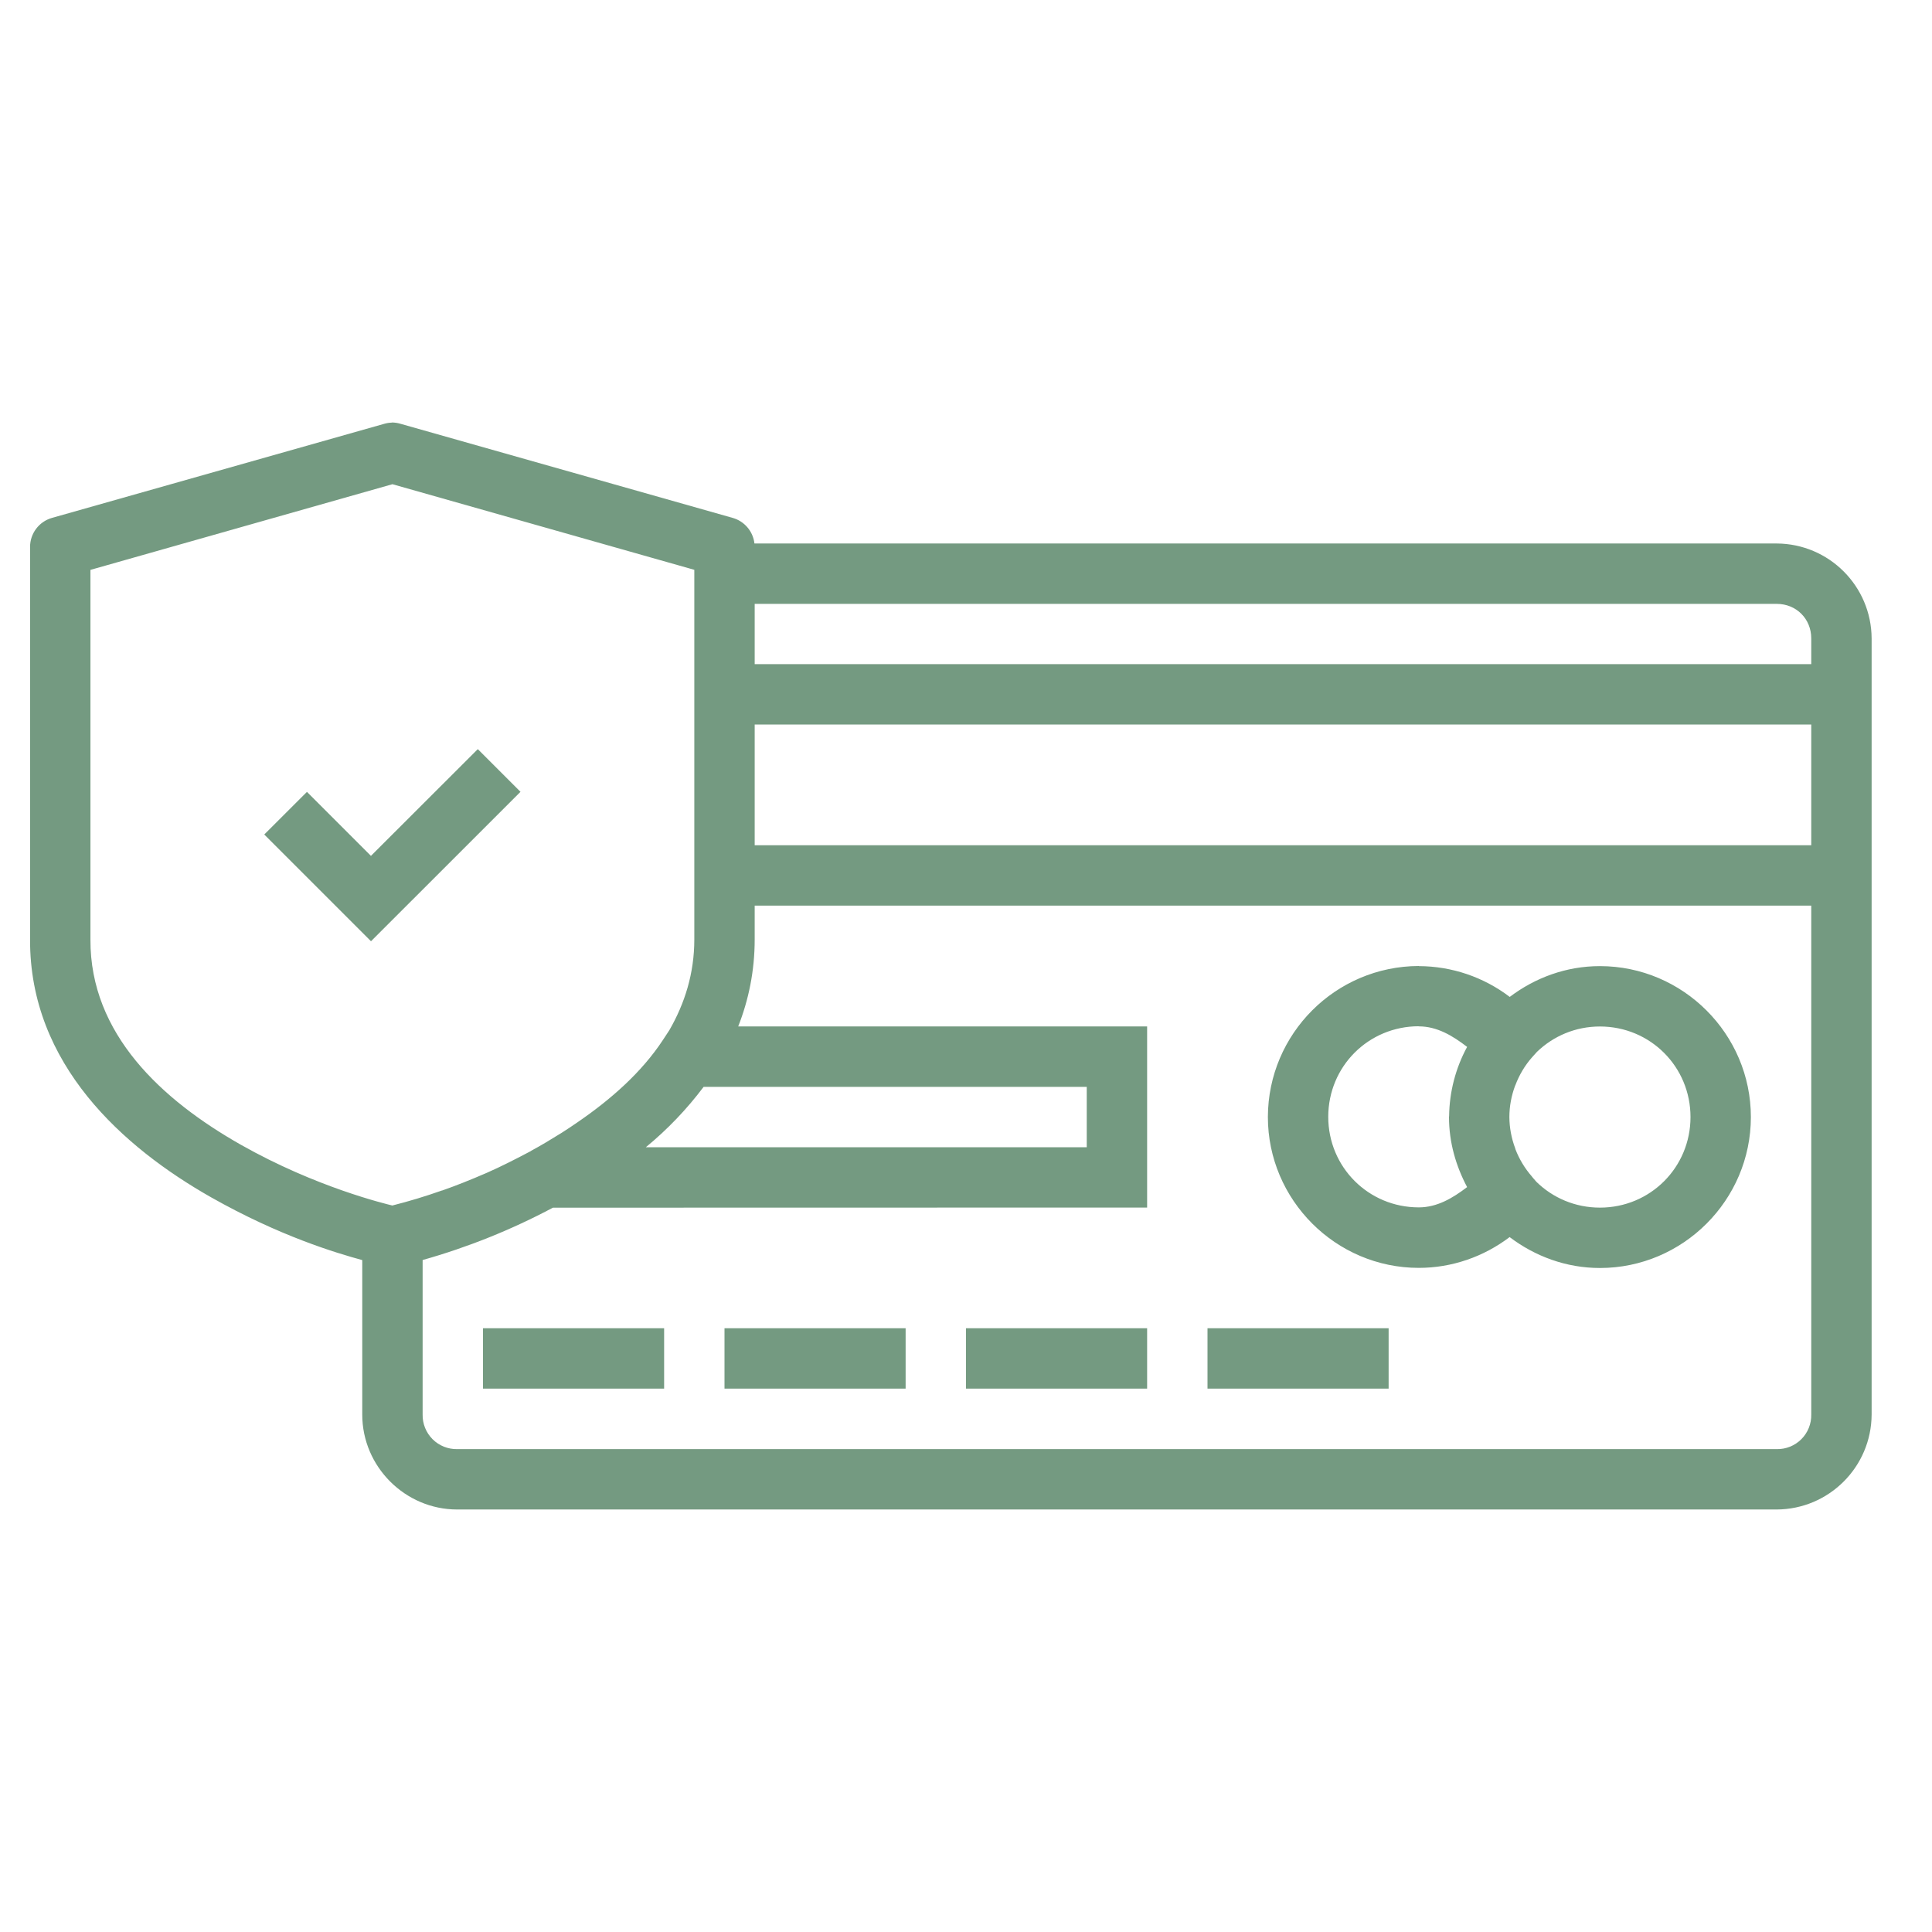
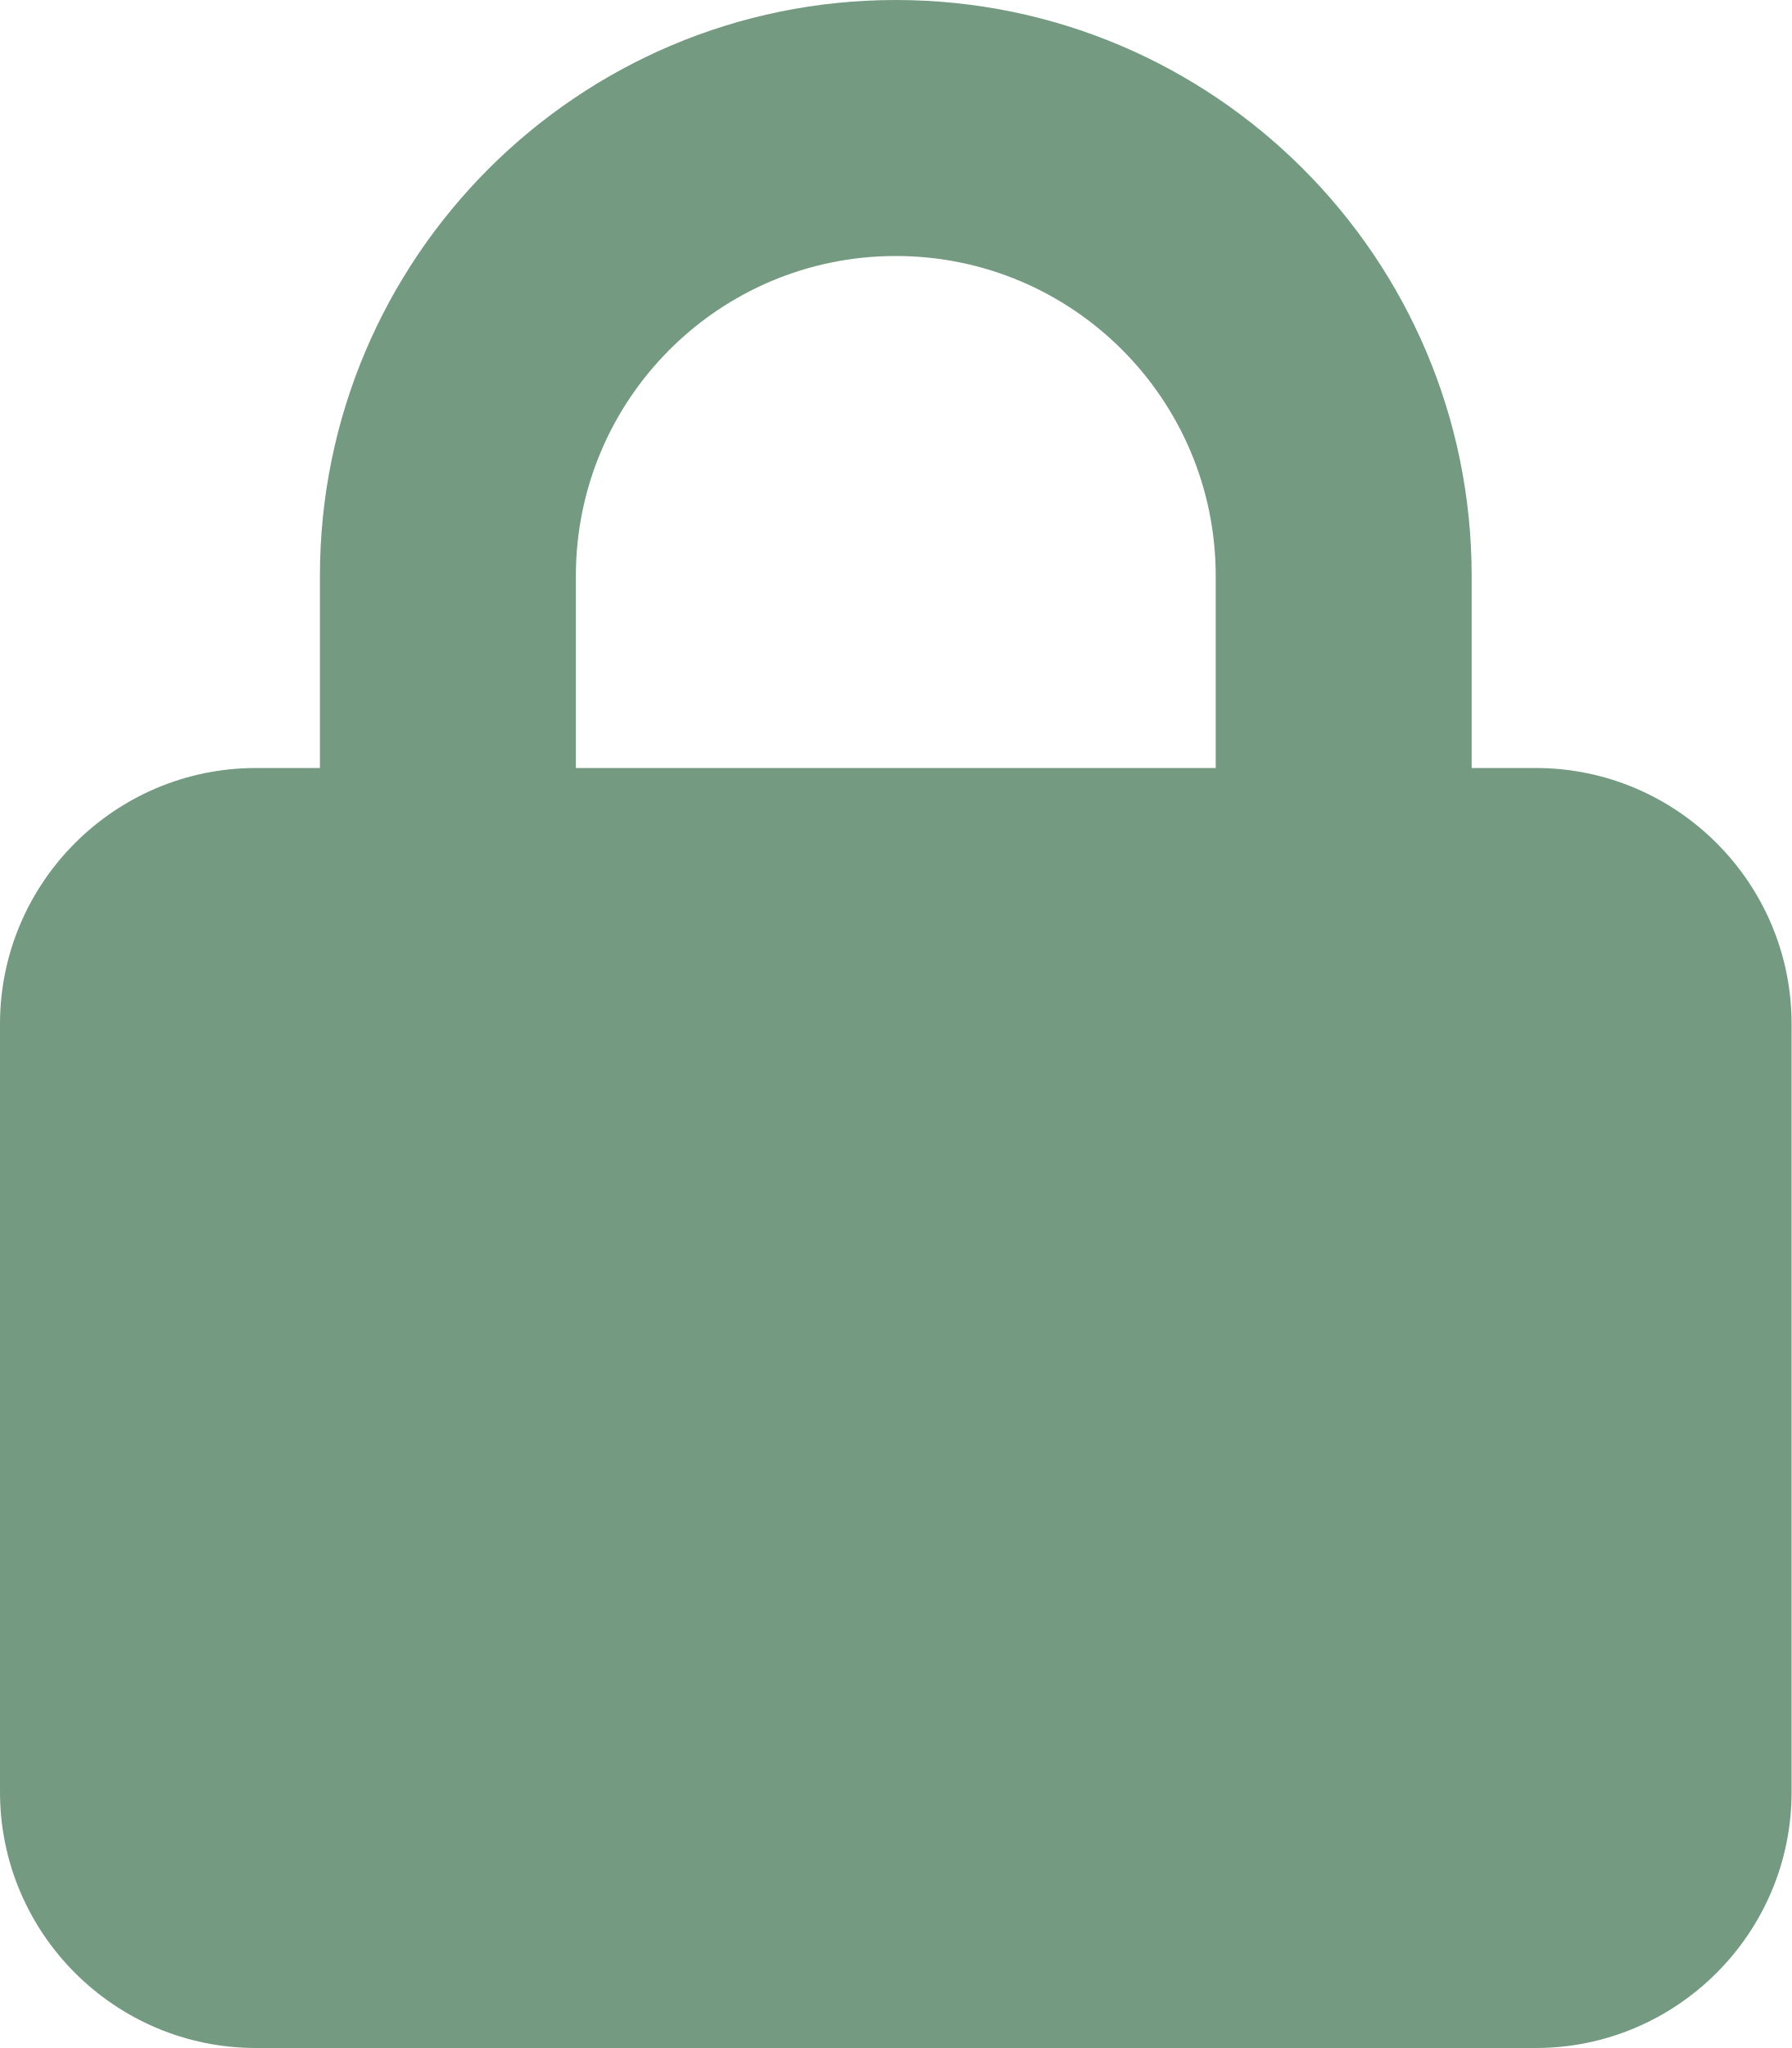
- <svg xmlns="http://www.w3.org/2000/svg" fill="#749A81" width="32" height="32">
-   <path d="M6.488 6.998V7a.5.5 0 0 0-.125.02L.861 8.578a.5.5 0 0 0-.363.483v6.5c-.008 2.071 1.549 3.448 2.998 4.27 1.14.645 2.072.922 2.504 1.04v2.559c0 .862.71 1.572 1.572 1.572h21.856A1.58 1.58 0 0 0 31 23.43V10.574a1.58 1.58 0 0 0-1.572-1.572H12.496a.5.5 0 0 0-.36-.424L6.636 7.02a.5.5 0 0 0-.147-.022zM6.5 8.02l5 1.418v6.122c0 .562-.158 1.06-.414 1.504l-.107.163c-.35.532-.857.98-1.41 1.359-.091.062-.181.124-.274.182l-.012.007c-.16.1-.323.198-.486.286v.002c-.249.132-.5.26-.735.363-.269.117-.522.217-.74.293-.003 0-.007 0-.01.002a9.236 9.236 0 0 1-.814.246c-.109-.027-1.26-.3-2.508-1.006-1.304-.739-2.499-1.831-2.492-3.398V9.439L6.5 8.02zm6 1.982h16.928c.324 0 .572.247.572.572V11H12.5v-.998zm0 1.998H30v2H12.5v-2zm-4.586.408-1.77 1.768-1.06-1.06-.707.706 1.768 1.768 2.476-2.475-.707-.707zM12.5 15H30v8.43a.561.561 0 0 1-.572.572H7.572A.562.562 0 0 1 7 23.43v-2.56a10.87 10.87 0 0 0 2.158-.867L19 20.001v-3h-6.773c.172-.438.273-.917.273-1.441V15zm11 1a2.508 2.508 0 0 0-2.5 2.5c0 1.375 1.125 2.5 2.5 2.5.548 0 1.074-.184 1.504-.51.419.317.934.512 1.496.512 1.375 0 2.5-1.125 2.5-2.5s-1.125-2.5-2.5-2.5c-.562 0-1.076.194-1.494.51a2.496 2.496 0 0 0-1.504-.51H23.5V16zm-.002.998V17h.002c.304 0 .563.157.8.34a2.463 2.463 0 0 0-.298 1.146l-.002.012v.004c0 .42.115.811.3 1.16-.238.182-.497.336-.8.336-.834 0-1.5-.666-1.5-1.5s.665-1.499 1.498-1.5zm3.002.004c.834 0 1.5.666 1.5 1.5s-.666 1.5-1.5 1.5c-.412 0-.783-.163-1.053-.428l-.052-.06-.02-.024-.004-.006a1.503 1.503 0 0 1-.271-.45l-.004-.016a1.493 1.493 0 0 1-.096-.516c0-.18.034-.356.096-.522l.004-.007c.063-.167.155-.324.275-.46l.082-.091c.27-.26.635-.42 1.043-.42zm-14.846 1H18v1h-7.303a5.83 5.83 0 0 0 .957-1zM8 22v1h3v-1H8zm4 0v1h3v-1h-3zm4 0v1h3v-1h-3zm4 0v1h3v-1h-3z" color="#000" font-family="sans-serif" font-weight="400" overflow="visible" style="line-height:normal;text-indent:0;text-align:start;text-decoration-line:none;text-decoration-style:solid;text-decoration-color:#000;text-transform:none;block-progression:tb;white-space:normal;isolation:auto;mix-blend-mode:normal;solid-color:#000;solid-opacity:1" />
+ <svg xmlns="http://www.w3.org/2000/svg" fill="#749A81" viewBox="0 0 448 512">
+   <path d="M144 144v48H304V144c0-44.2-35.8-80-80-80s-80 35.8-80 80zM80 192V144C80 64.5 144.5 0 224 0s144 64.5 144 144v48h16c35.3 0 64 28.7 64 64V448c0 35.3-28.7 64-64 64H64c-35.3 0-64-28.7-64-64V256c0-35.3 28.7-64 64-64H80z" />
</svg>
